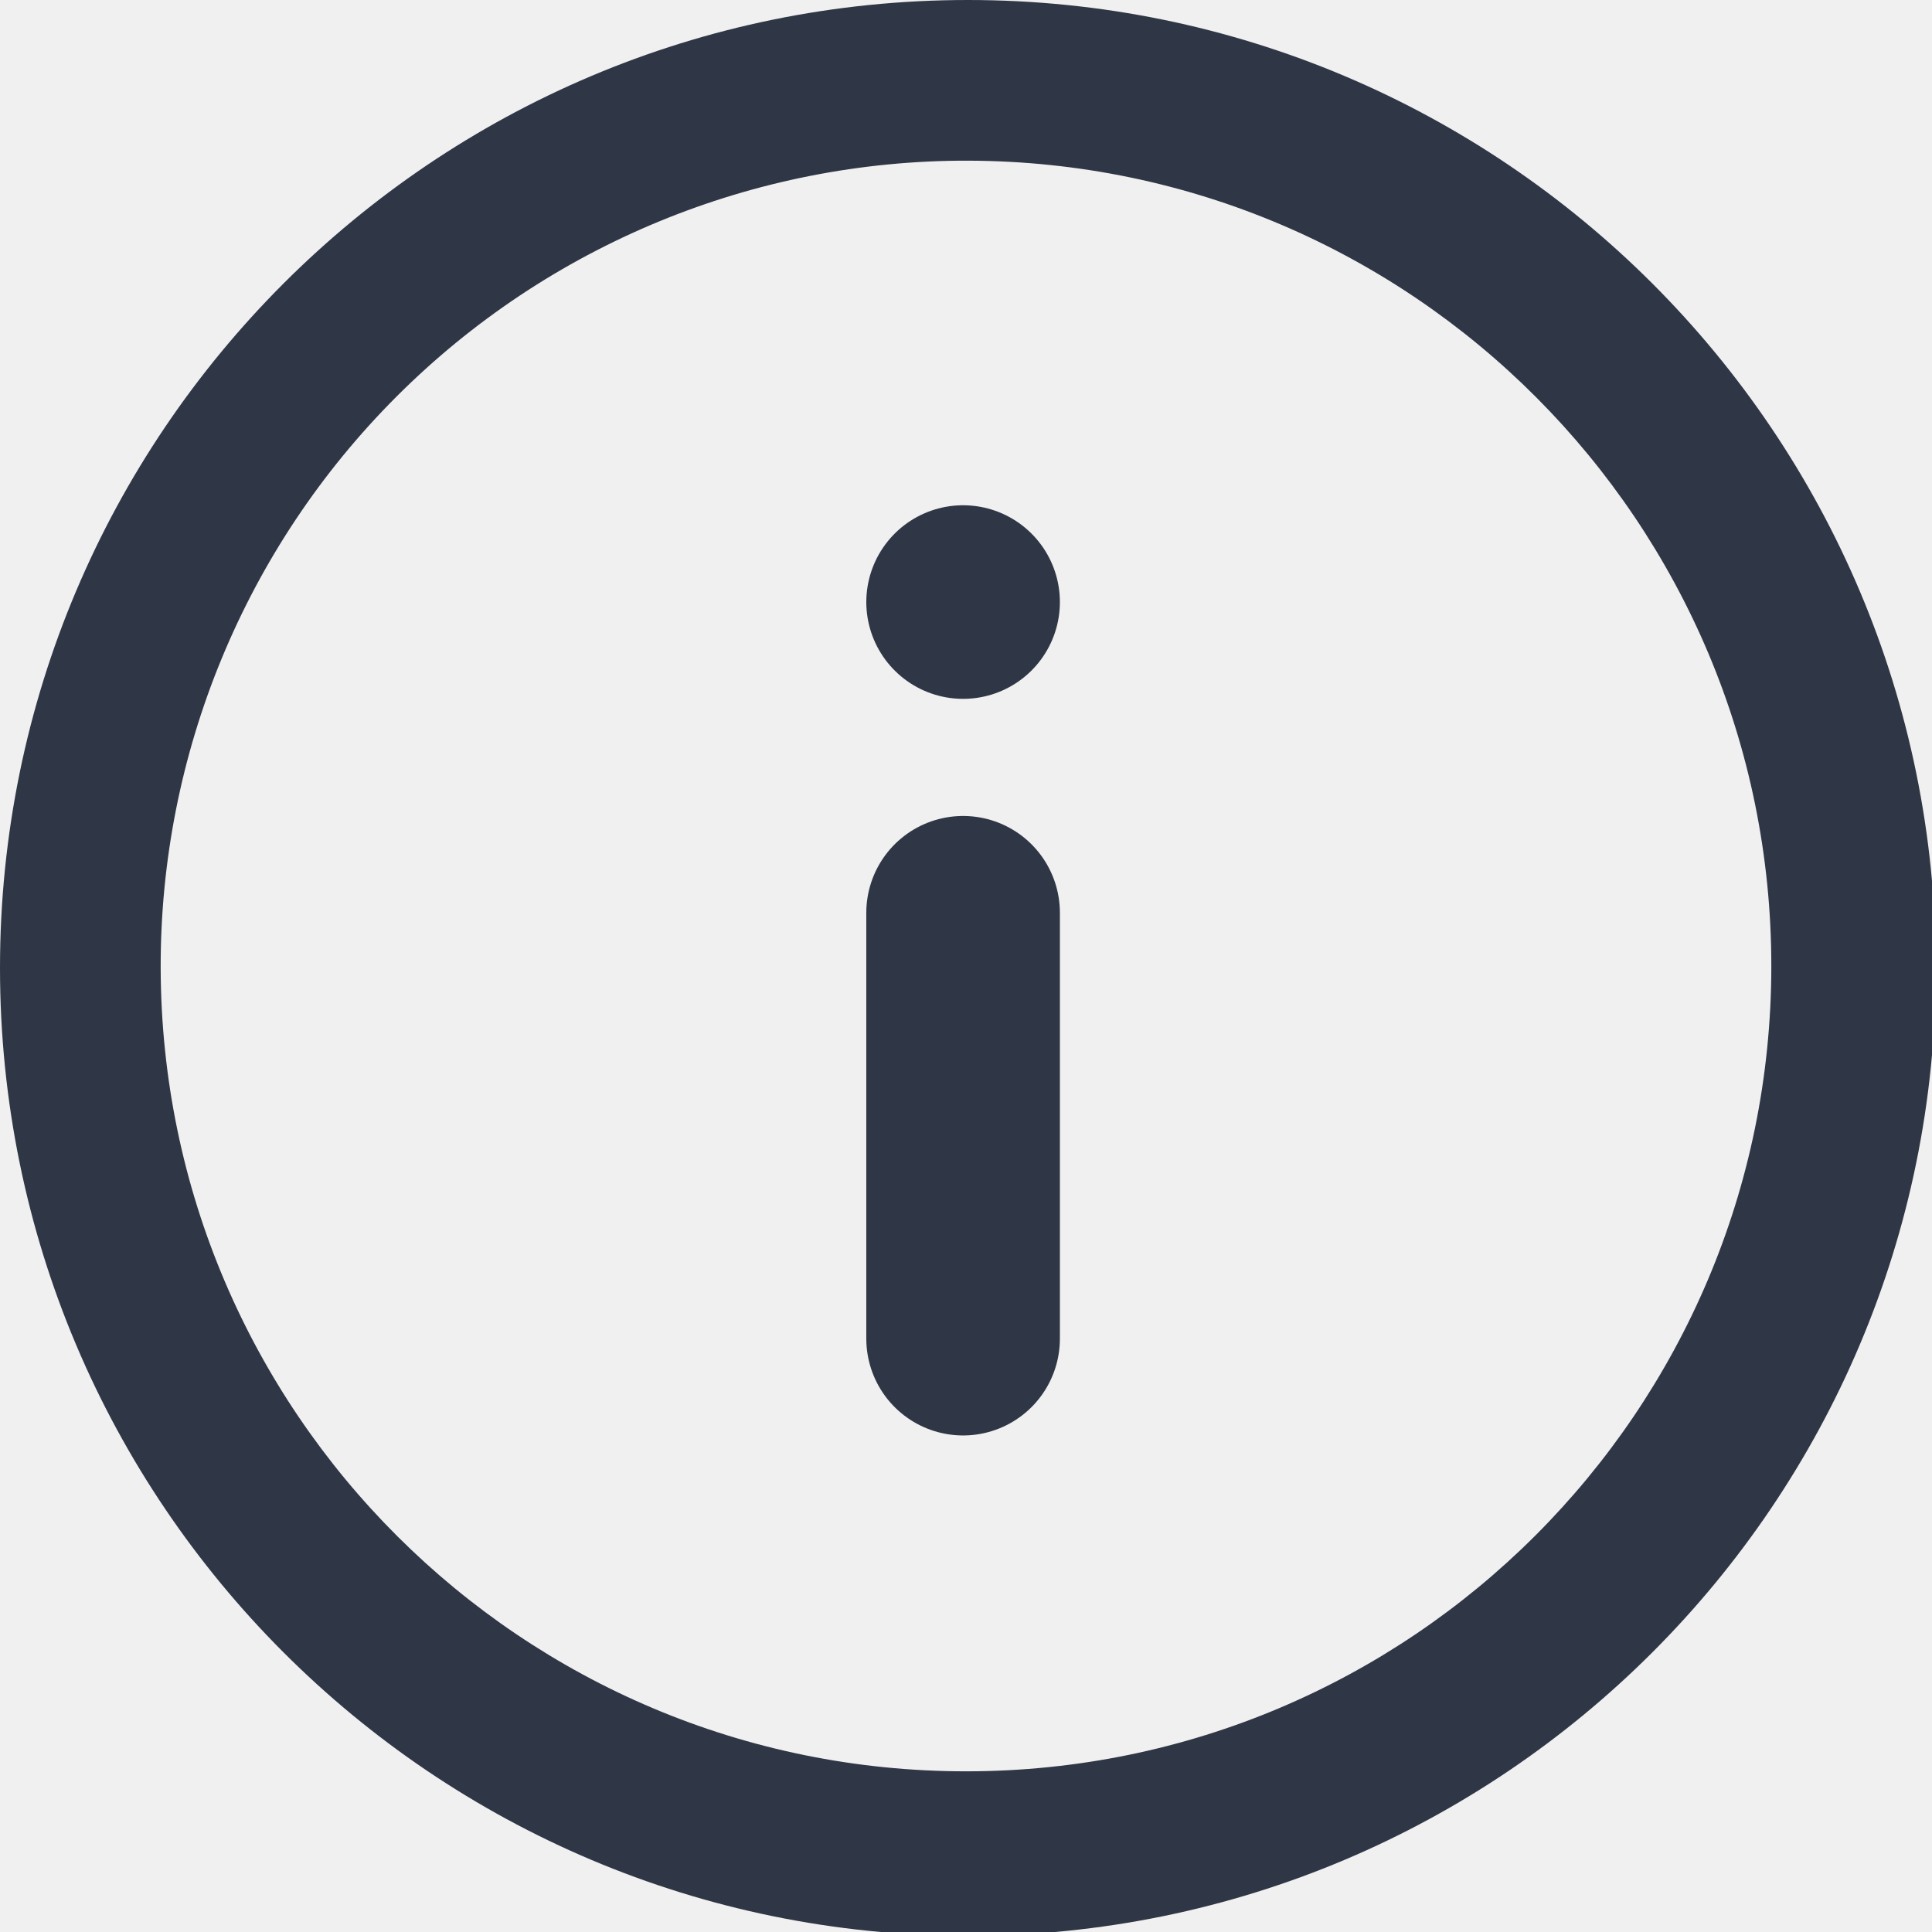
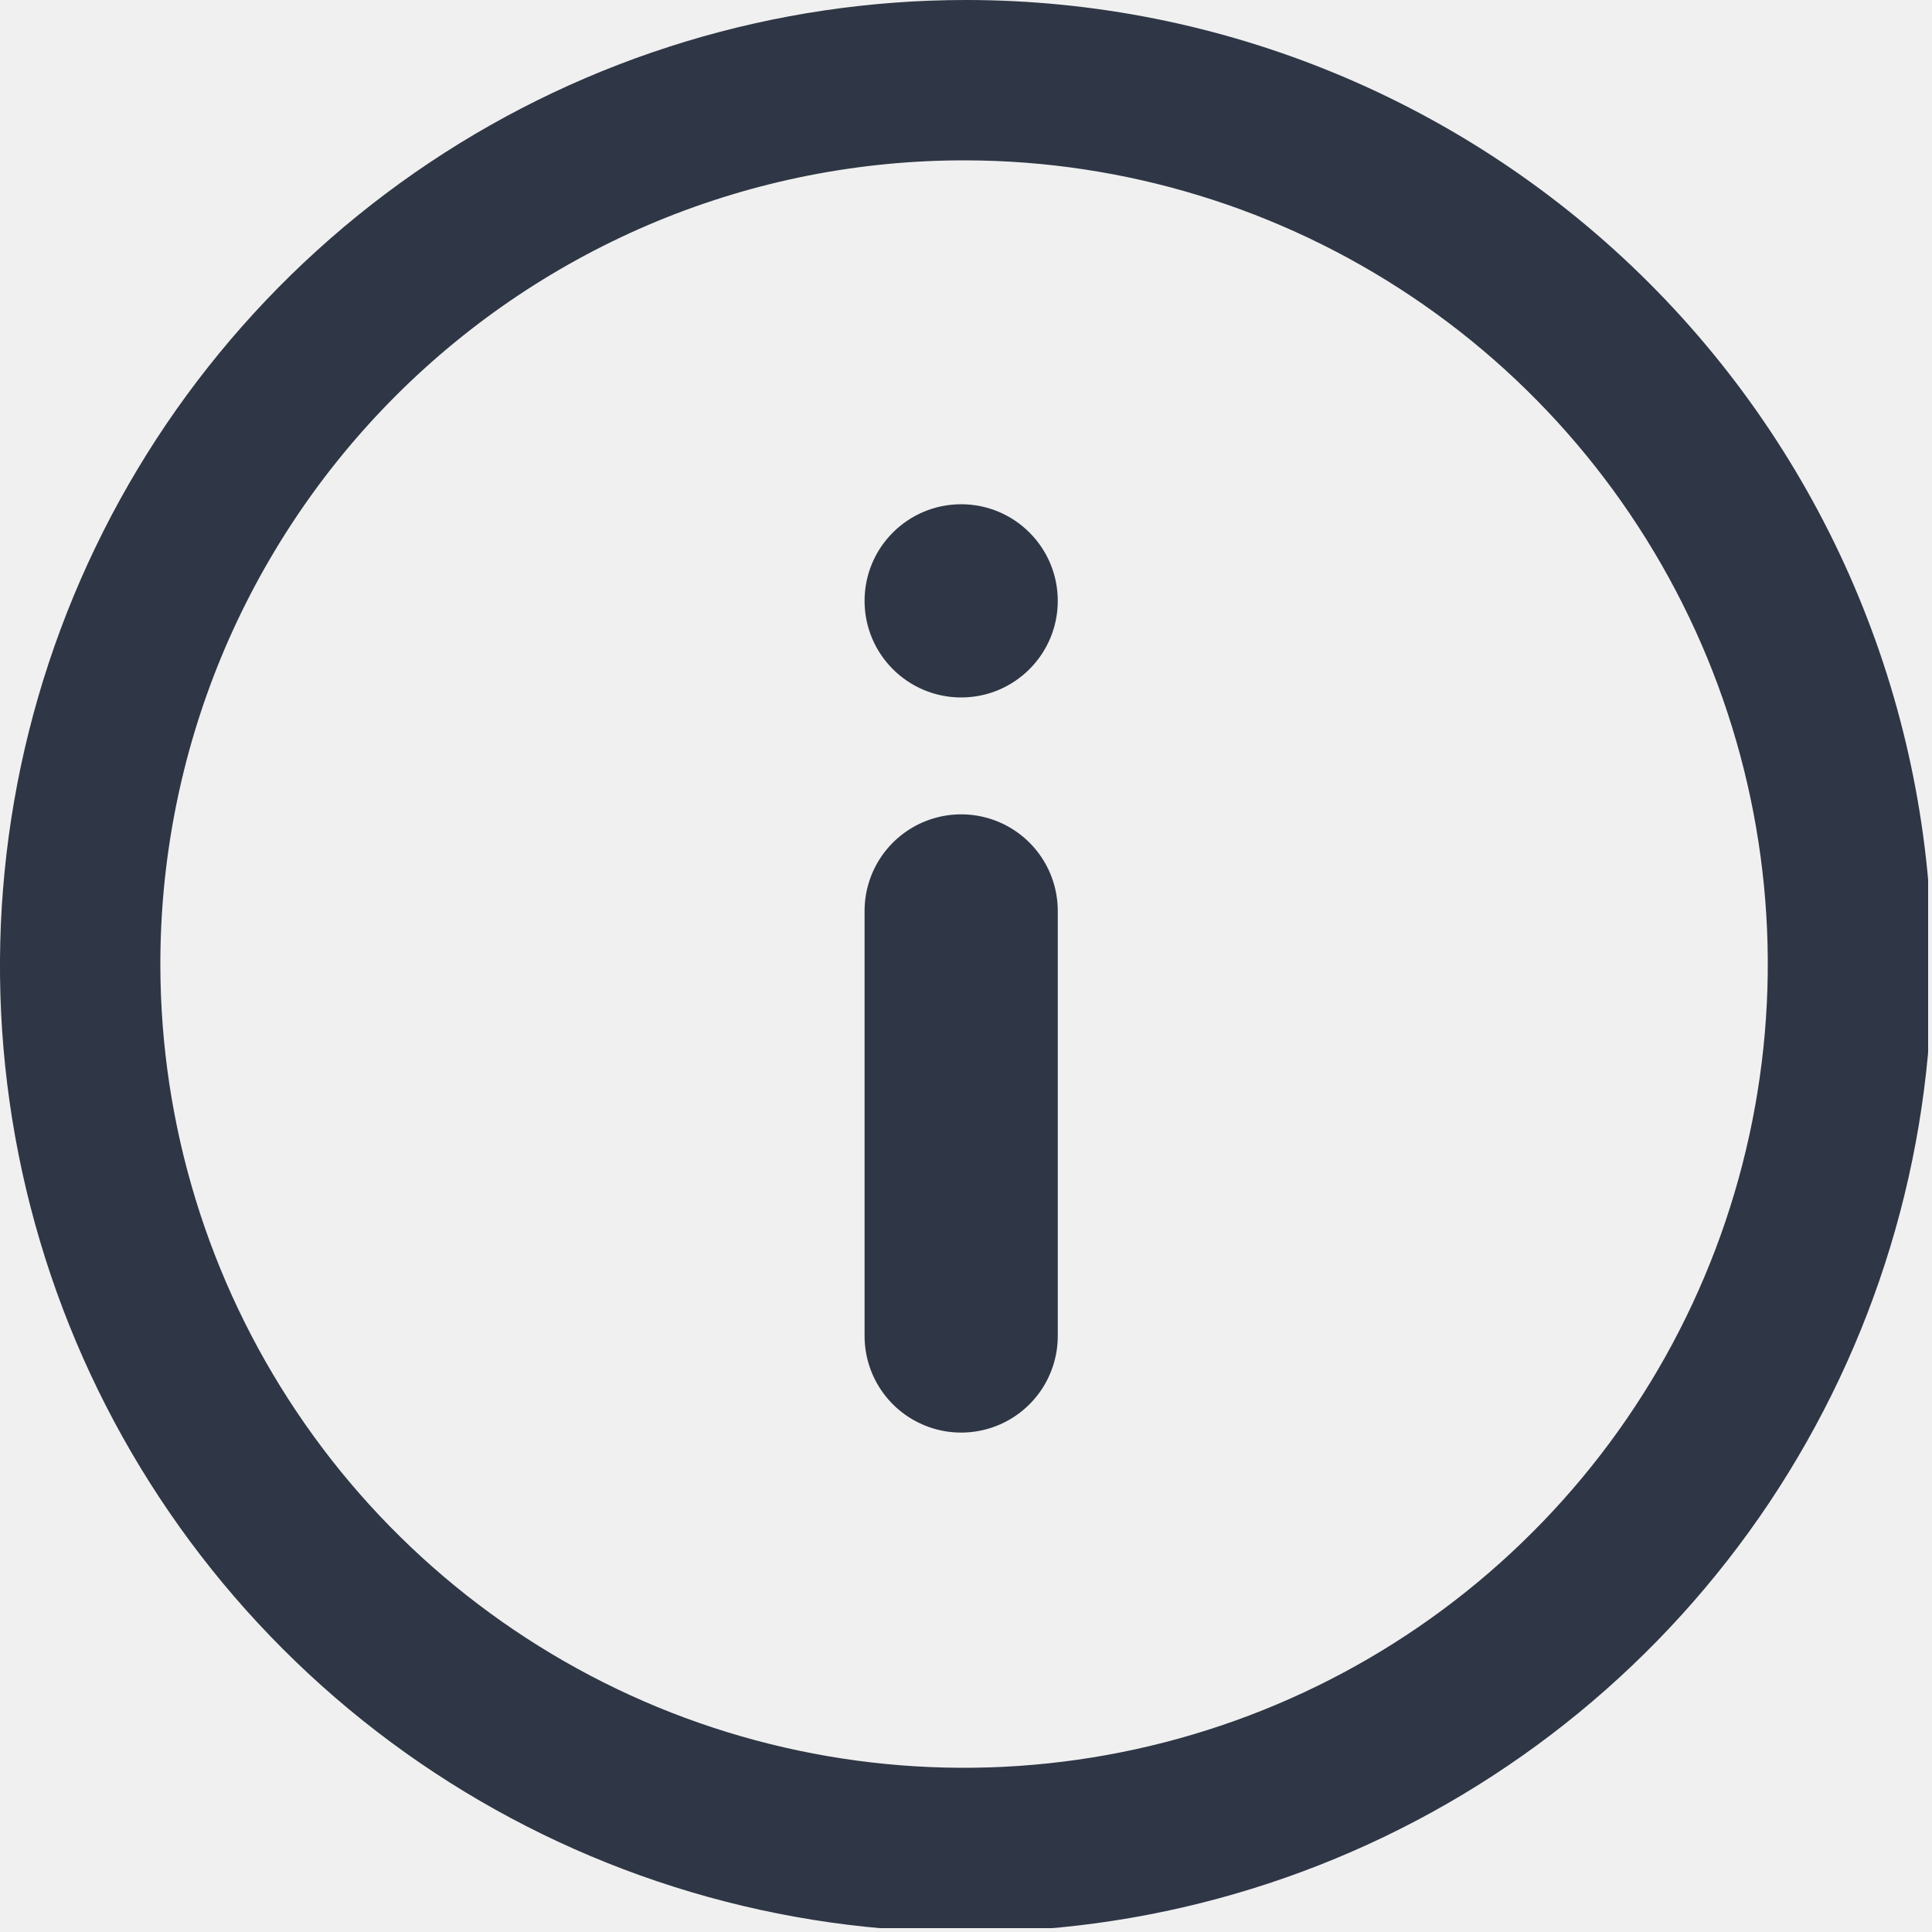
- <svg xmlns="http://www.w3.org/2000/svg" viewBox="0 0 19.96 19.96">
+ <svg xmlns="http://www.w3.org/2000/svg" width="20" height="20" viewBox="0 0 20 20" fill="none">
+   <g clip-path="url(#clip0_2547_5022)">
+     <path d="M10 1.66C11.644 1.664 13.25 2.155 14.615 3.071C15.98 3.986 17.043 5.286 17.671 6.805C18.298 8.325 18.461 9.996 18.139 11.608C17.817 13.22 17.026 14.701 15.863 15.863C14.701 17.026 13.22 17.817 11.608 18.139C9.996 18.461 8.325 18.298 6.805 17.671C5.286 17.043 3.986 15.98 3.071 14.615C2.155 13.25 1.664 11.644 1.66 10C1.657 8.904 1.871 7.818 2.289 6.805C2.708 5.792 3.322 4.872 4.097 4.097C4.872 3.322 5.792 2.708 6.805 2.289C7.818 1.871 8.904 1.657 10 1.66ZM10 0C8.022 0 6.089 0.586 4.444 1.685C2.8 2.784 1.518 4.346 0.761 6.173C0.004 8 -0.194 10.011 0.192 11.951C0.578 13.891 1.53 15.672 2.929 17.071C4.327 18.47 6.109 19.422 8.049 19.808C9.989 20.194 12 19.996 13.827 19.239C15.654 18.482 17.216 17.2 18.315 15.556C19.413 13.911 20 11.978 20 10C20 7.348 18.946 4.804 17.071 2.929C15.196 1.054 12.652 0 10 0Z" fill="#2F3645" />
+     <path d="M9.95 13.83V9.43" stroke="#2F3645" stroke-width="2" stroke-linecap="round" stroke-linejoin="round" />
+     <circle cx="9.95" cy="6.22" r="1" fill="#2F3645" />
+   </g>
  <defs>
-     <style>.cls-1{fill:#2f3645;}.cls-2{fill:none;stroke:#2f3645;stroke-linecap:round;stroke-linejoin:round;stroke-width:2px;}</style>
+     <clipPath id="clip0_2547_5022">
+       <rect width="19.96" height="19.96" fill="white" />
+     </clipPath>
  </defs>
-   <g id="레이어_2" data-name="레이어 2">
-     <g id="레이어_1-2" data-name="레이어 1">
-       <g id="record_info" data-name="record/info">
-         <path class="cls-1" d="M10,1.66A8.32,8.32,0,1,1,1.66,10,8.32,8.32,0,0,1,10,1.66M10,0A10,10,0,1,0,20,10,10,10,0,0,0,10,0Z" />
-         <line class="cls-2" x1="9.95" y1="13.83" x2="9.95" y2="9.43" />
-         <line class="cls-2" x1="9.95" y1="6.22" x2="9.95" y2="6.22" />
-       </g>
-     </g>
-   </g>
</svg>
